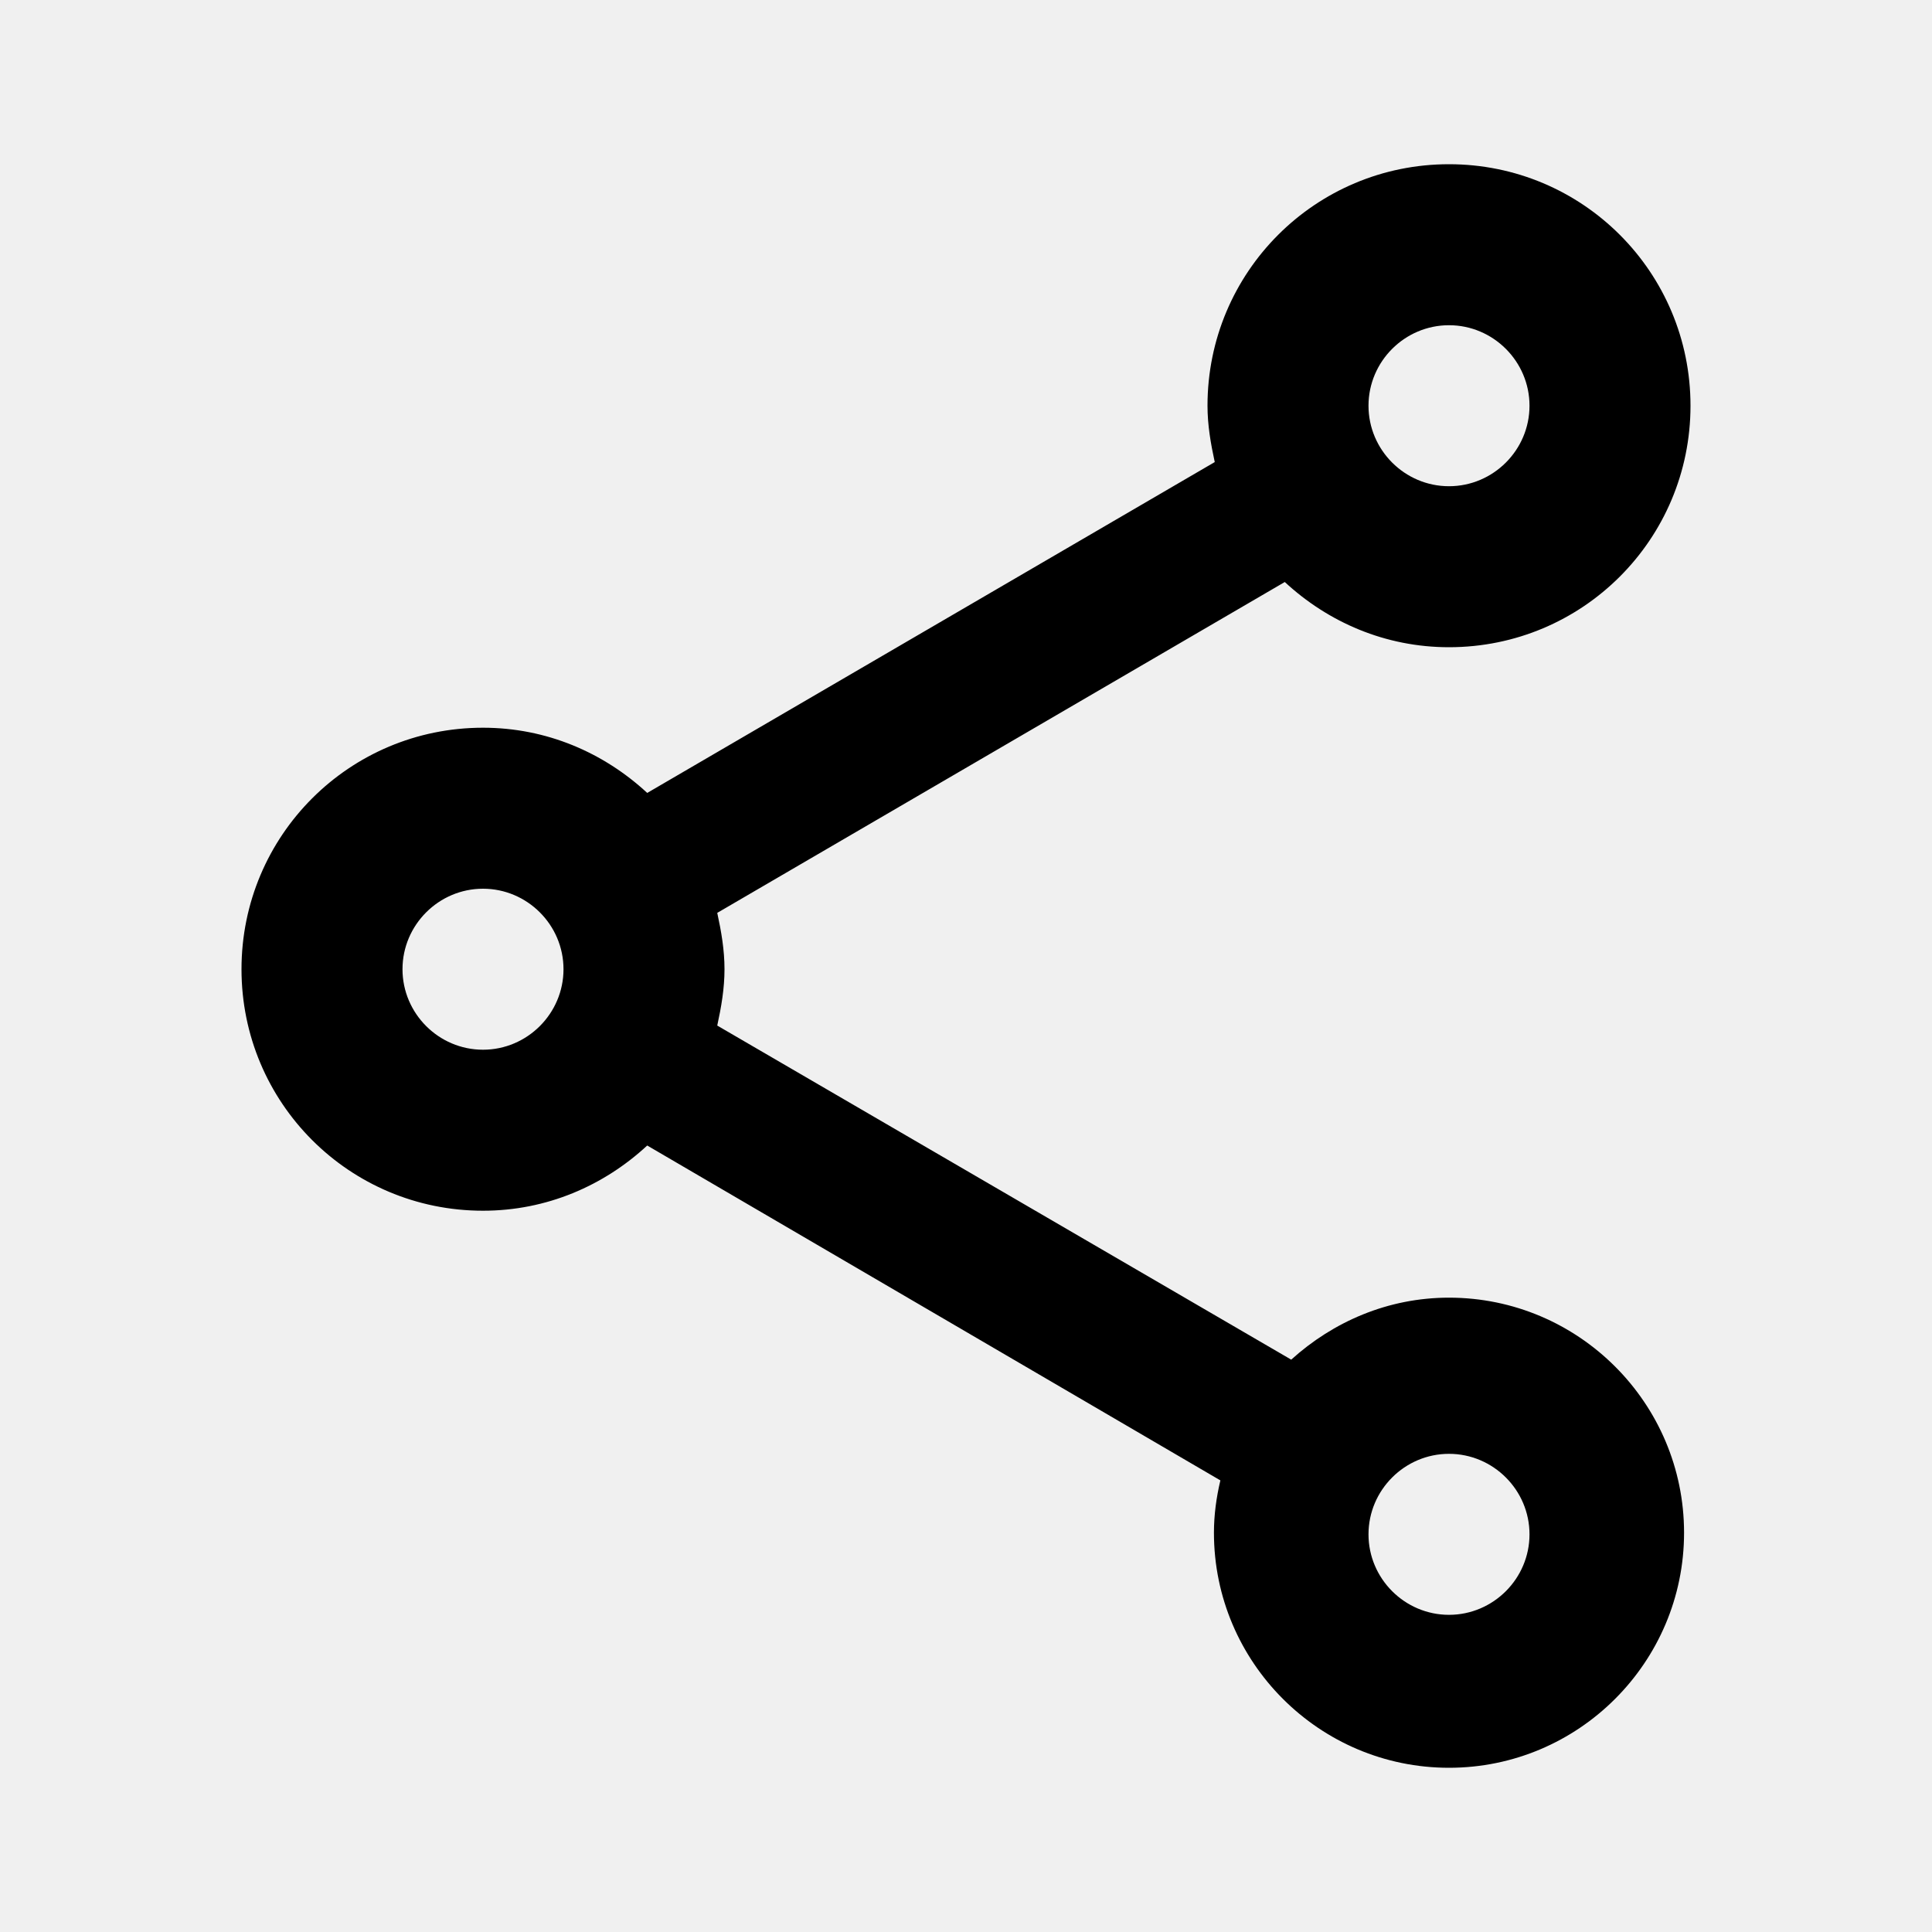
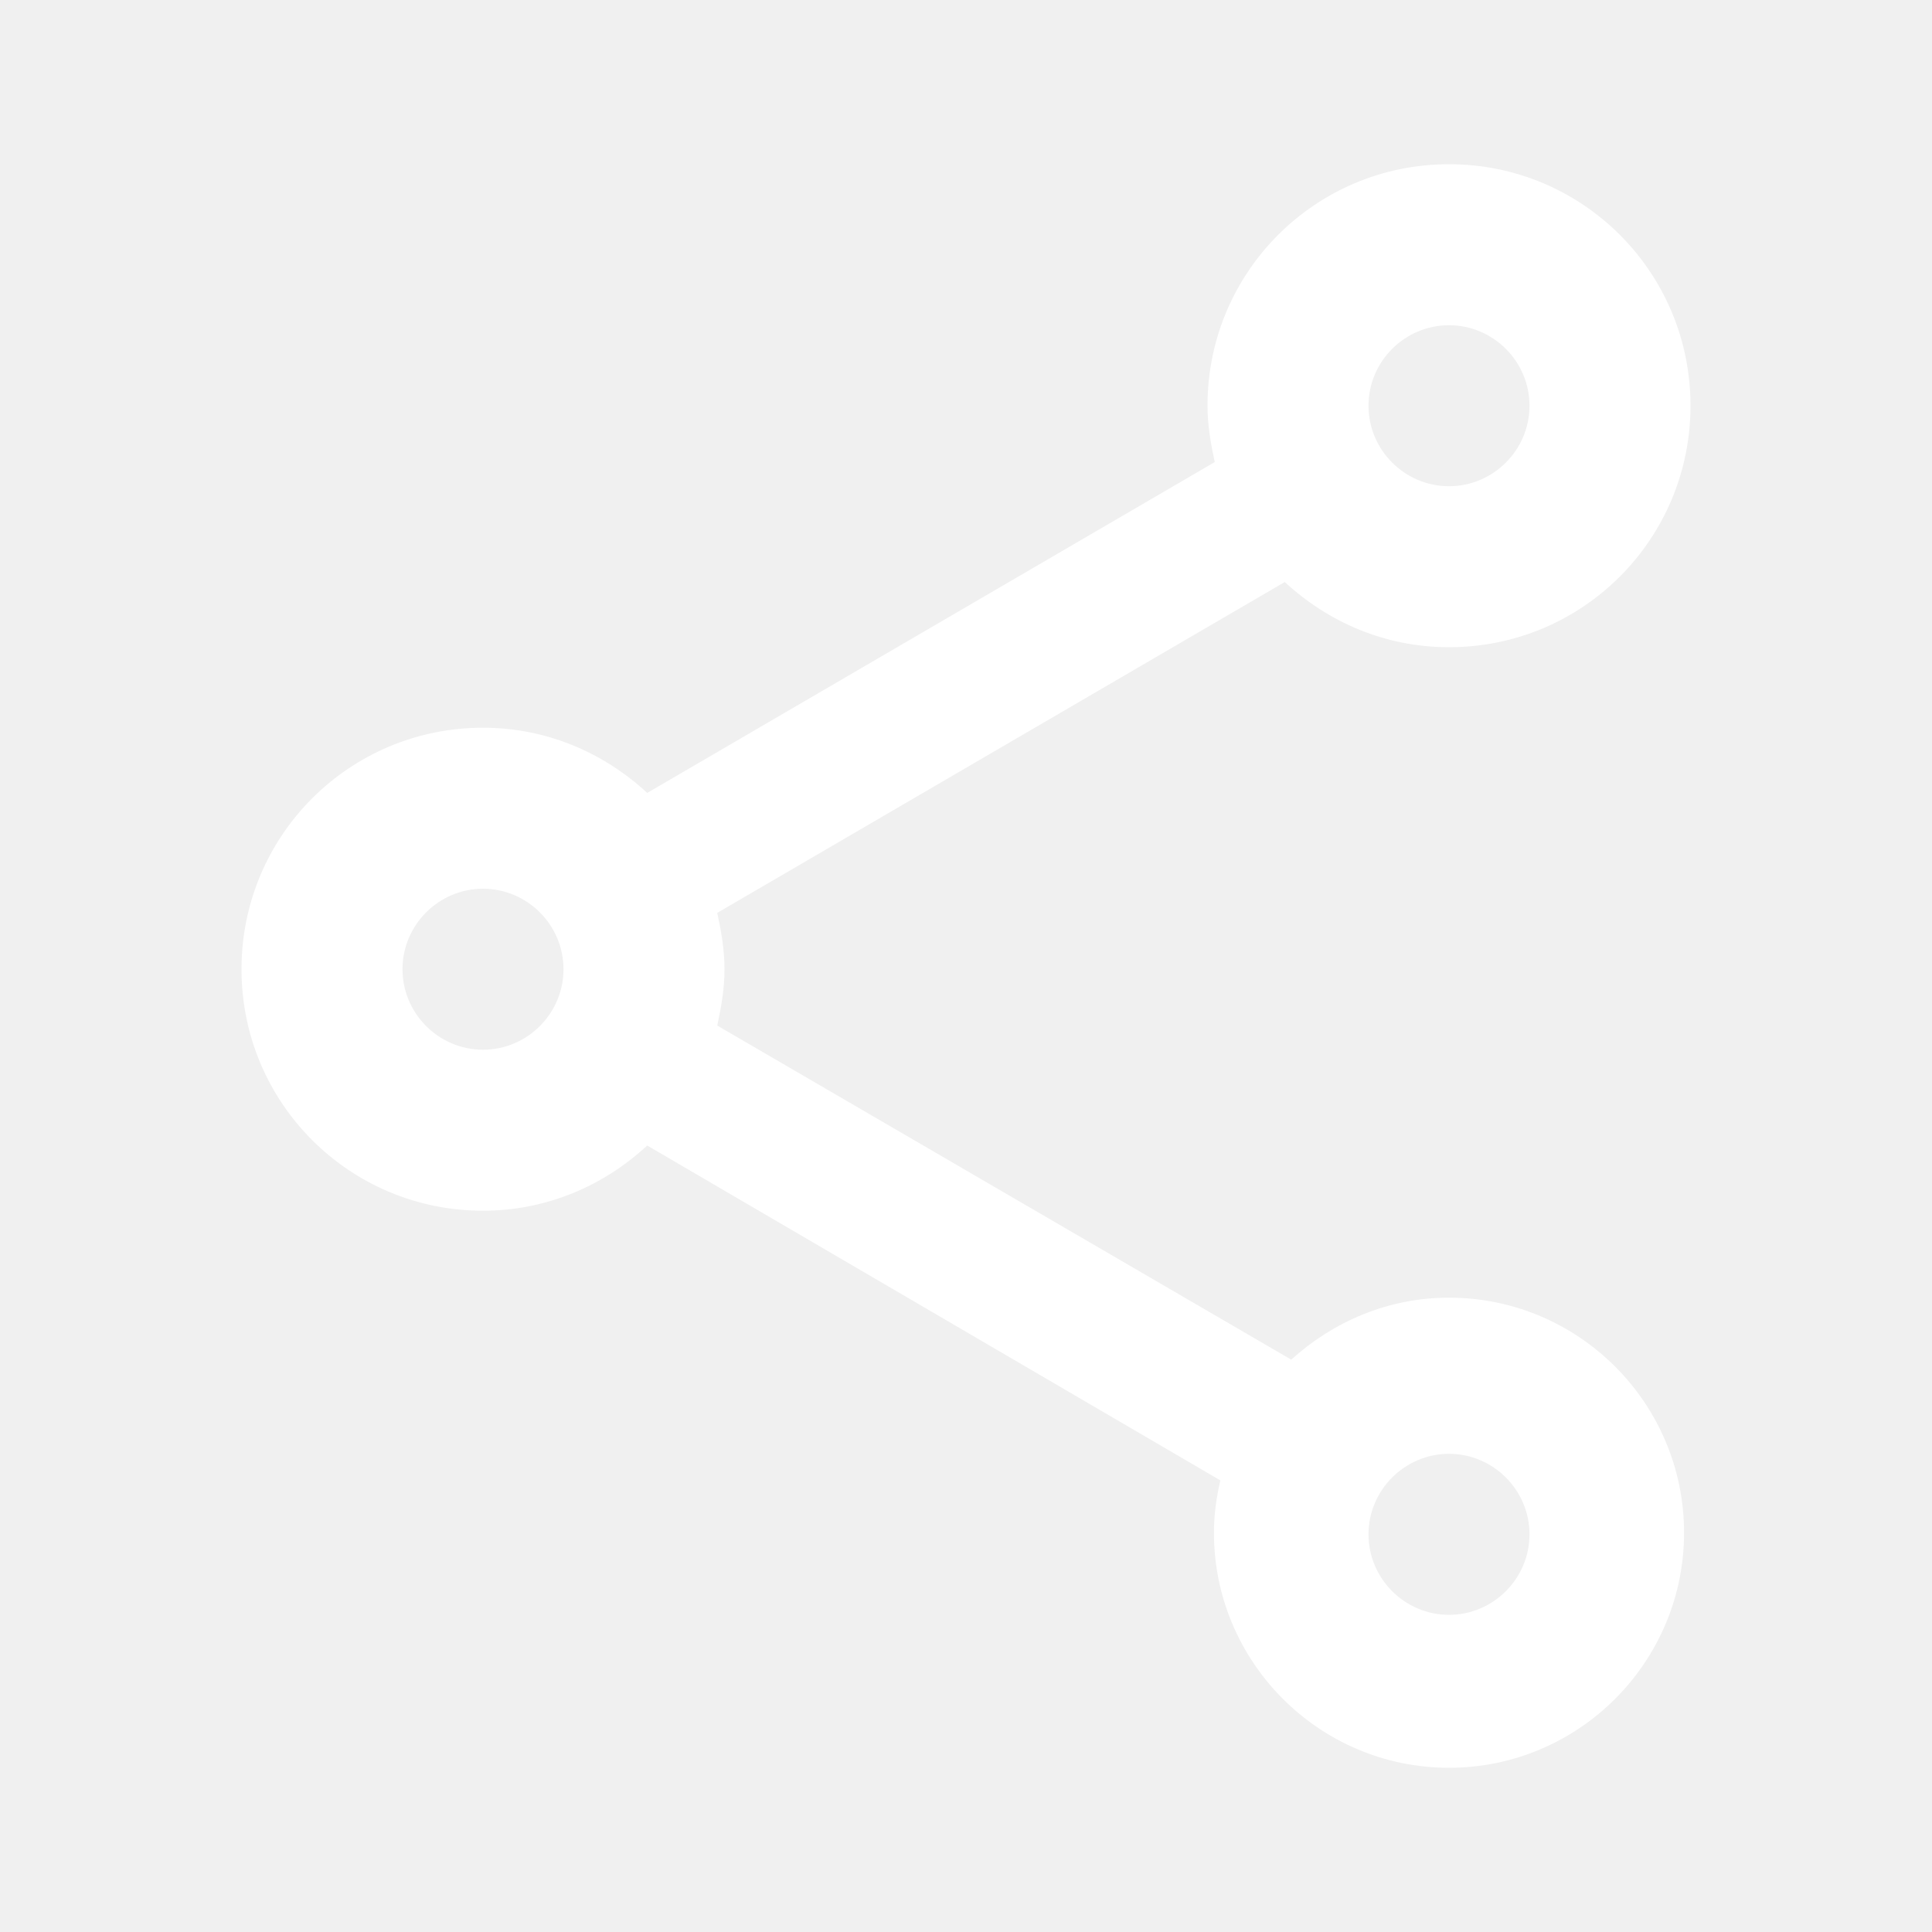
<svg xmlns="http://www.w3.org/2000/svg" width="24" height="24" viewBox="0 0 24 24">
-   <path fill-rule="evenodd" clip-rule="evenodd" d="M16.04 16.89c.52-.47 1.2-.77 1.96-.77 1.61 0 2.92 1.31 2.92 2.92 0 1.61-1.31 2.92-2.92 2.92-1.61 0-2.92-1.31-2.92-2.92 0-.22.03-.44.08-.65l-7.12-4.16c-.54.5-1.25.81-2.04.81-1.66 0-3-1.34-3-3s1.34-3 3-3c.79 0 1.5.31 2.04.81l7.05-4.11c-.05-.23-.09-.46-.09-.7 0-1.66 1.34-3 3-3s3 1.34 3 3-1.34 3-3 3c-.79 0-1.5-.31-2.04-.81l-7.05 4.11c.05.23.09.46.09.7 0 .24-.04.47-.09.7l7.13 4.15zM19 5.04c0-.55-.45-1-1-1s-1 .45-1 1 .45 1 1 1 1-.45 1-1zm-13 8c-.55 0-1-.45-1-1s.45-1 1-1 1 .45 1 1-.45 1-1 1zm11 6.02c0 .55.45 1 1 1s1-.45 1-1-.45-1-1-1-1 .45-1 1z" />
+   <path fill="#FFFFFF" fill-rule="evenodd" clip-rule="evenodd" d="M16.04 16.89c.52-.47 1.2-.77 1.96-.77 1.61 0 2.92 1.31 2.92 2.92 0 1.61-1.31 2.92-2.92 2.92-1.61 0-2.92-1.31-2.92-2.92 0-.22.03-.44.08-.65l-7.12-4.16c-.54.5-1.25.81-2.04.81-1.66 0-3-1.34-3-3s1.34-3 3-3c.79 0 1.5.31 2.04.81l7.05-4.11c-.05-.23-.09-.46-.09-.7 0-1.66 1.34-3 3-3s3 1.34 3 3-1.34 3-3 3c-.79 0-1.5-.31-2.04-.81l-7.05 4.11c.05.23.09.46.09.7 0 .24-.04.47-.09.7l7.13 4.15zM19 5.04c0-.55-.45-1-1-1s-1 .45-1 1 .45 1 1 1 1-.45 1-1zm-13 8c-.55 0-1-.45-1-1s.45-1 1-1 1 .45 1 1-.45 1-1 1zm11 6.02c0 .55.45 1 1 1s1-.45 1-1-.45-1-1-1-1 .45-1 1z" />
</svg>
